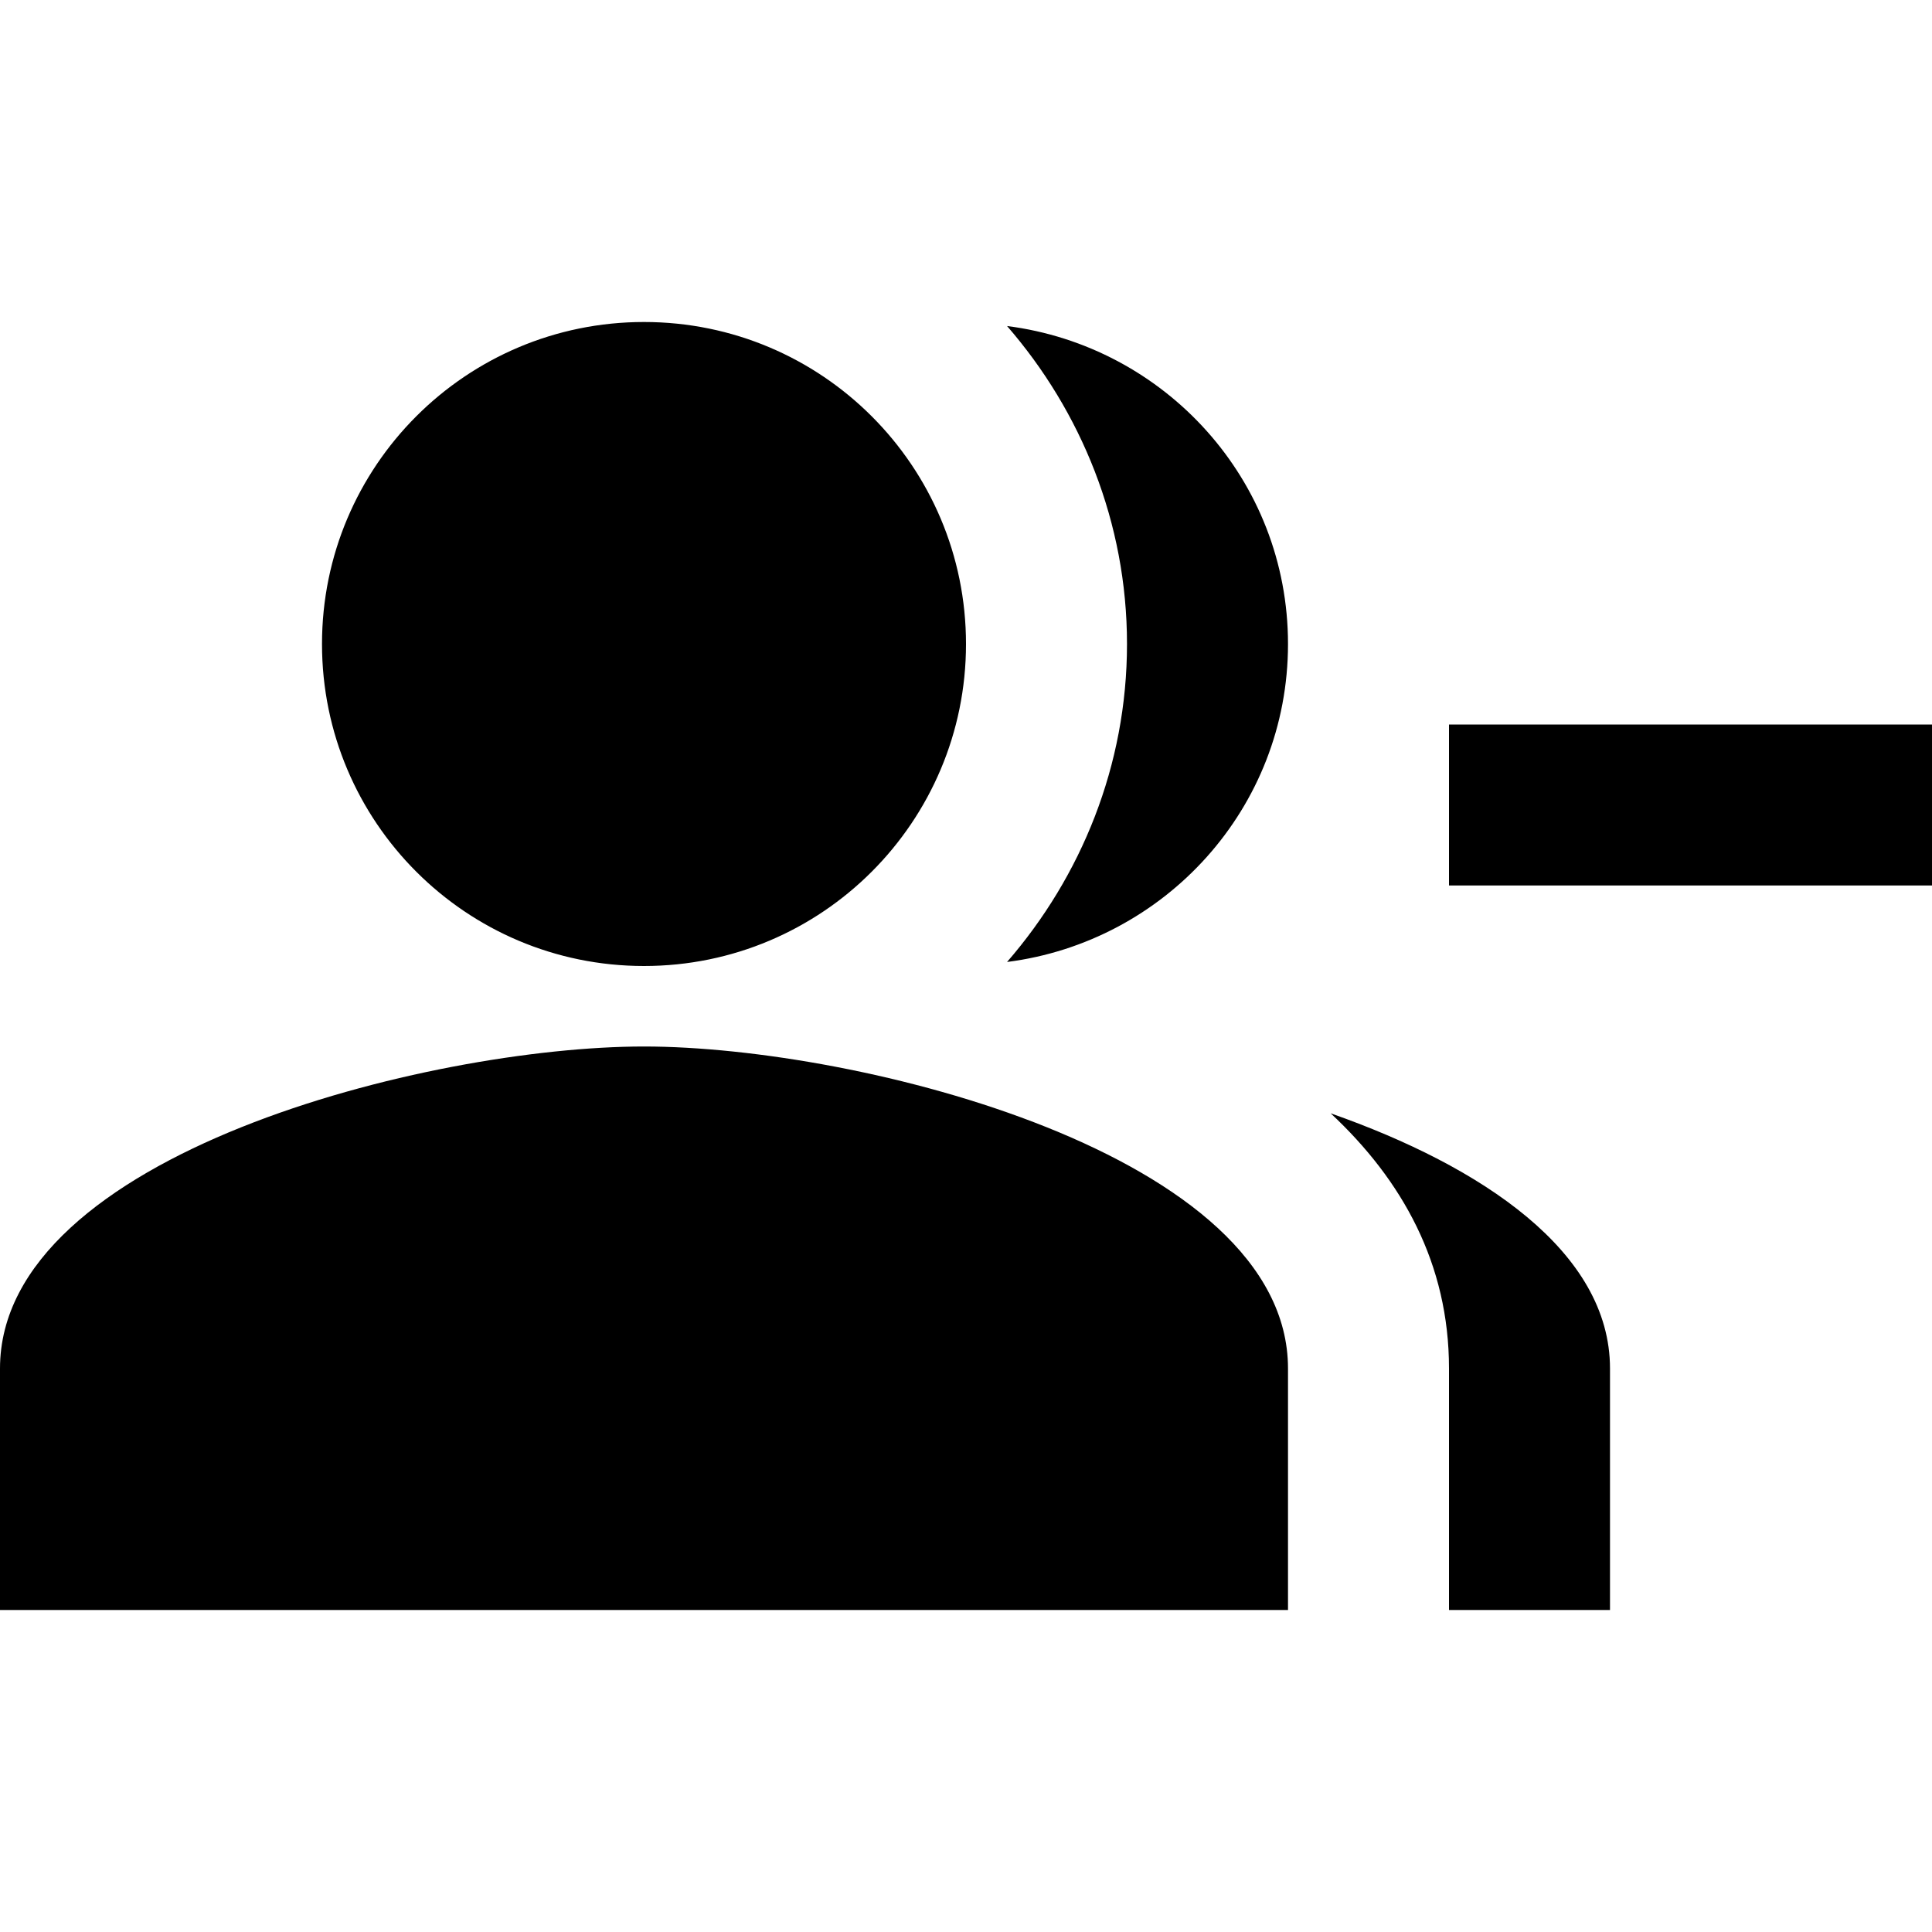
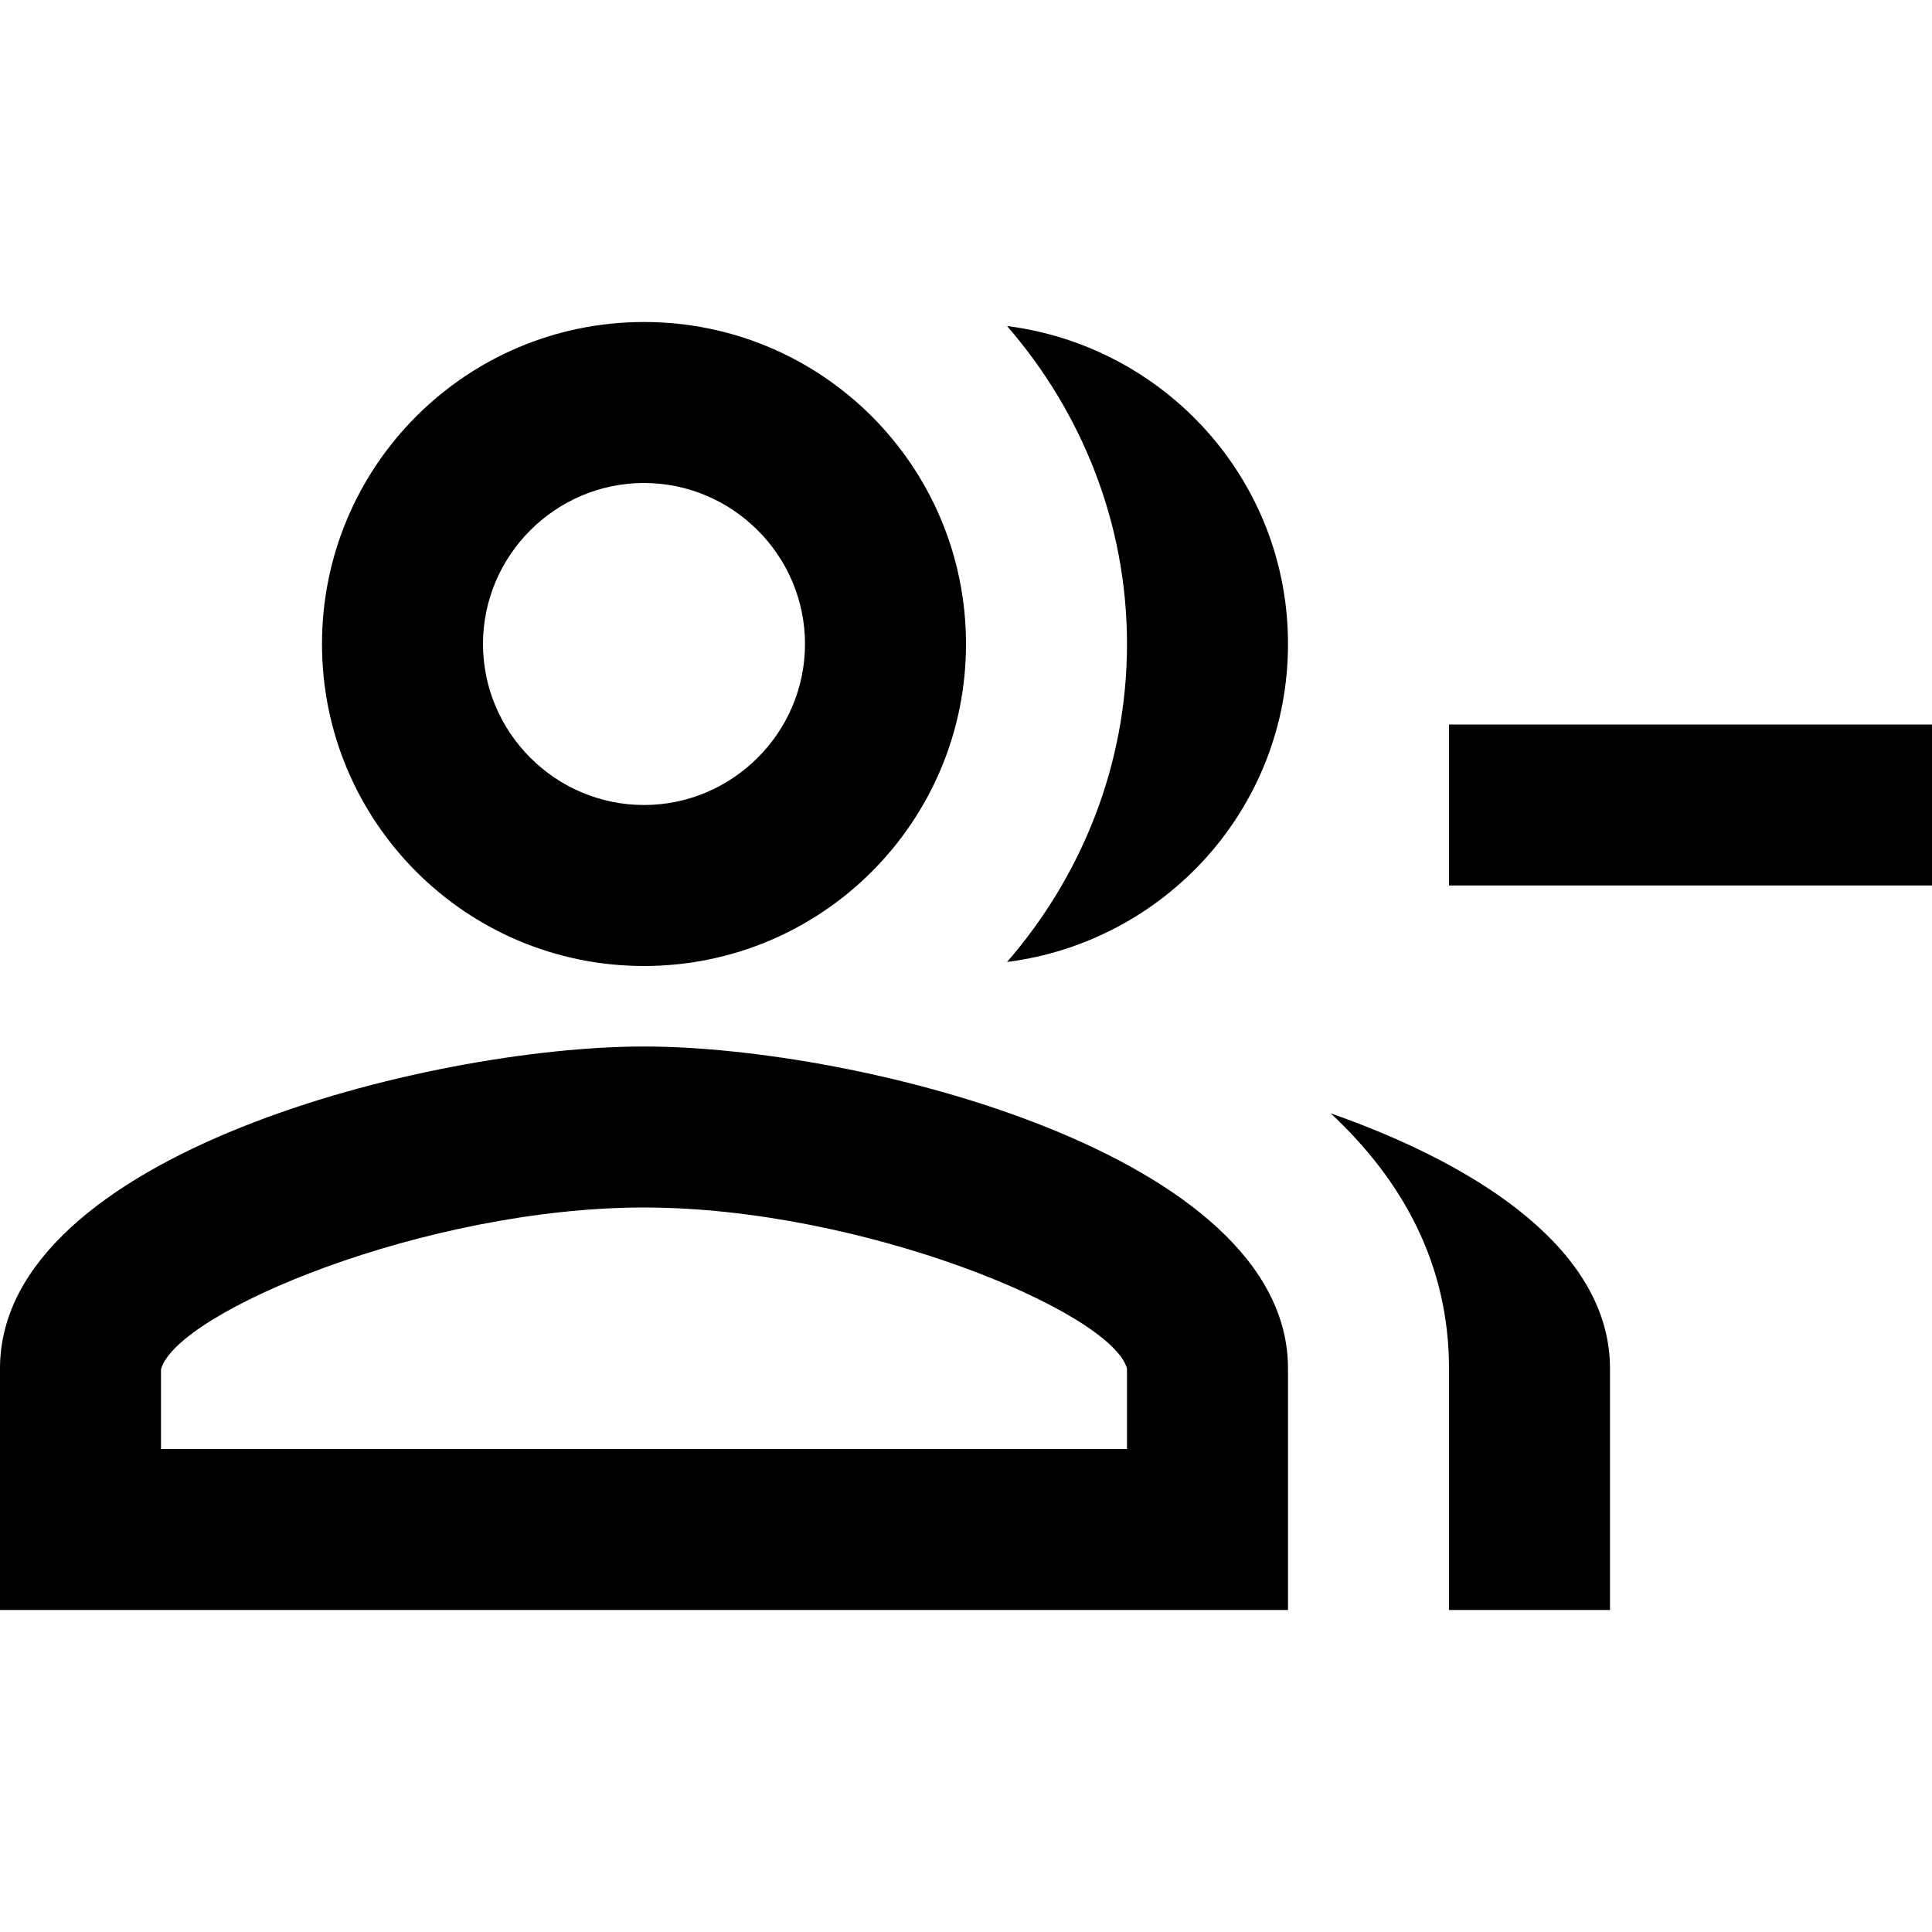
<svg xmlns="http://www.w3.org/2000/svg" enable-background="new 0 0 24 24" height="24px" viewBox="0 0 24 24" width="24px" fill="#000000">
  <rect fill="none" height="24" width="24" />
-   <path d="M24,9v2h-6V9H24z M8,4C5.79,4,4,5.79,4,8s1.79,4,4,4s4-1.79,4-4S10.21,4,8,4z M8,13c-2.67,0-8,1.34-8,4v3h16v-3 C16,14.34,10.67,13,8,13z M12.51,4.05C13.43,5.11,14,6.49,14,8s-0.57,2.89-1.49,3.95C14.47,11.7,16,10.04,16,8S14.47,4.3,12.51,4.05 z M16.53,13.83C17.42,14.66,18,15.7,18,17v3h2v-3C20,15.55,18.41,14.49,16.53,13.83z" />
+   <path d="M24,9v2h-6V9H24z M8,4C5.79,4,4,5.79,4,8s1.79,4,4,4s4-1.79,4-4S10.21,4,8,4z M8,10c-1.1,0-2-0.9-2-2s0.9-2,2-2s2,0.9,2,2 S9.1,10,8,10z M8,13c-2.67,0-8,1.34-8,4v3h16v-3C16,14.34,10.67,13,8,13z M14,18H2v-0.99C2.2,16.29,5.3,15,8,15s5.8,1.29,6,2V18z M12.51,4.05C13.43,5.11,14,6.49,14,8s-0.57,2.89-1.49,3.95C14.47,11.7,16,10.04,16,8S14.47,4.3,12.51,4.05z M16.53,13.83 C17.42,14.66,18,15.7,18,17v3h2v-3C20,15.55,18.41,14.49,16.53,13.83z" />
</svg>
